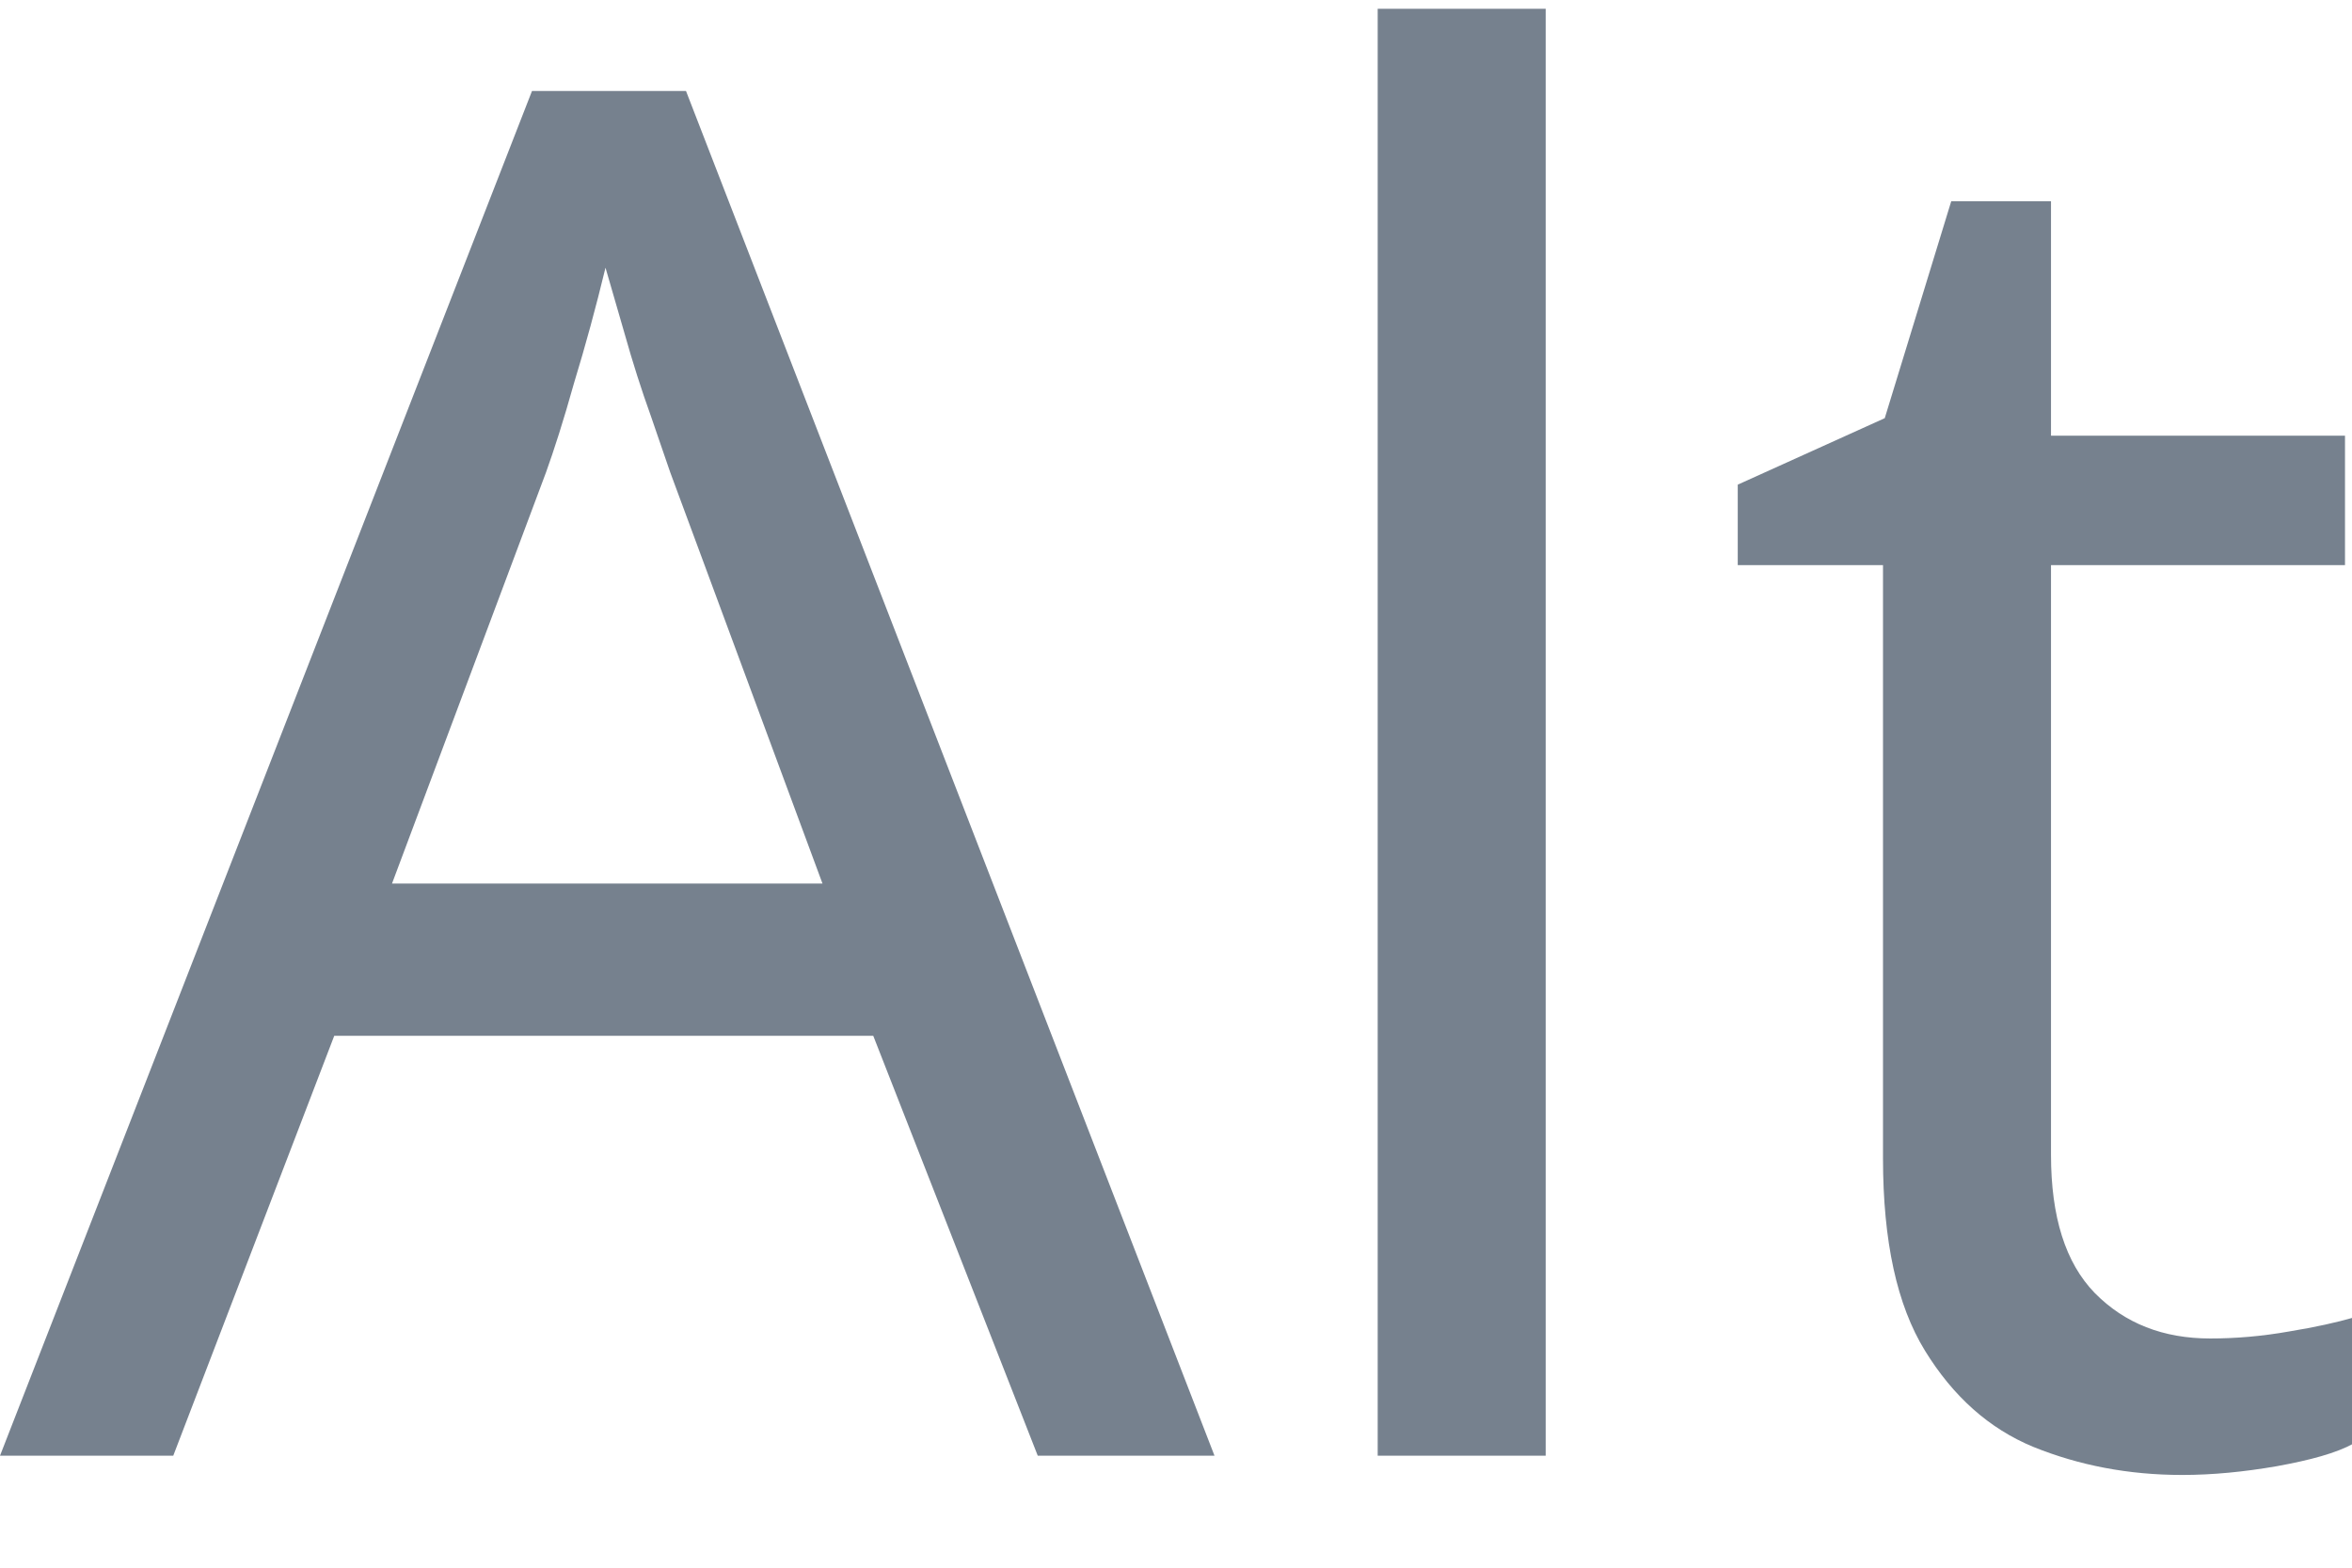
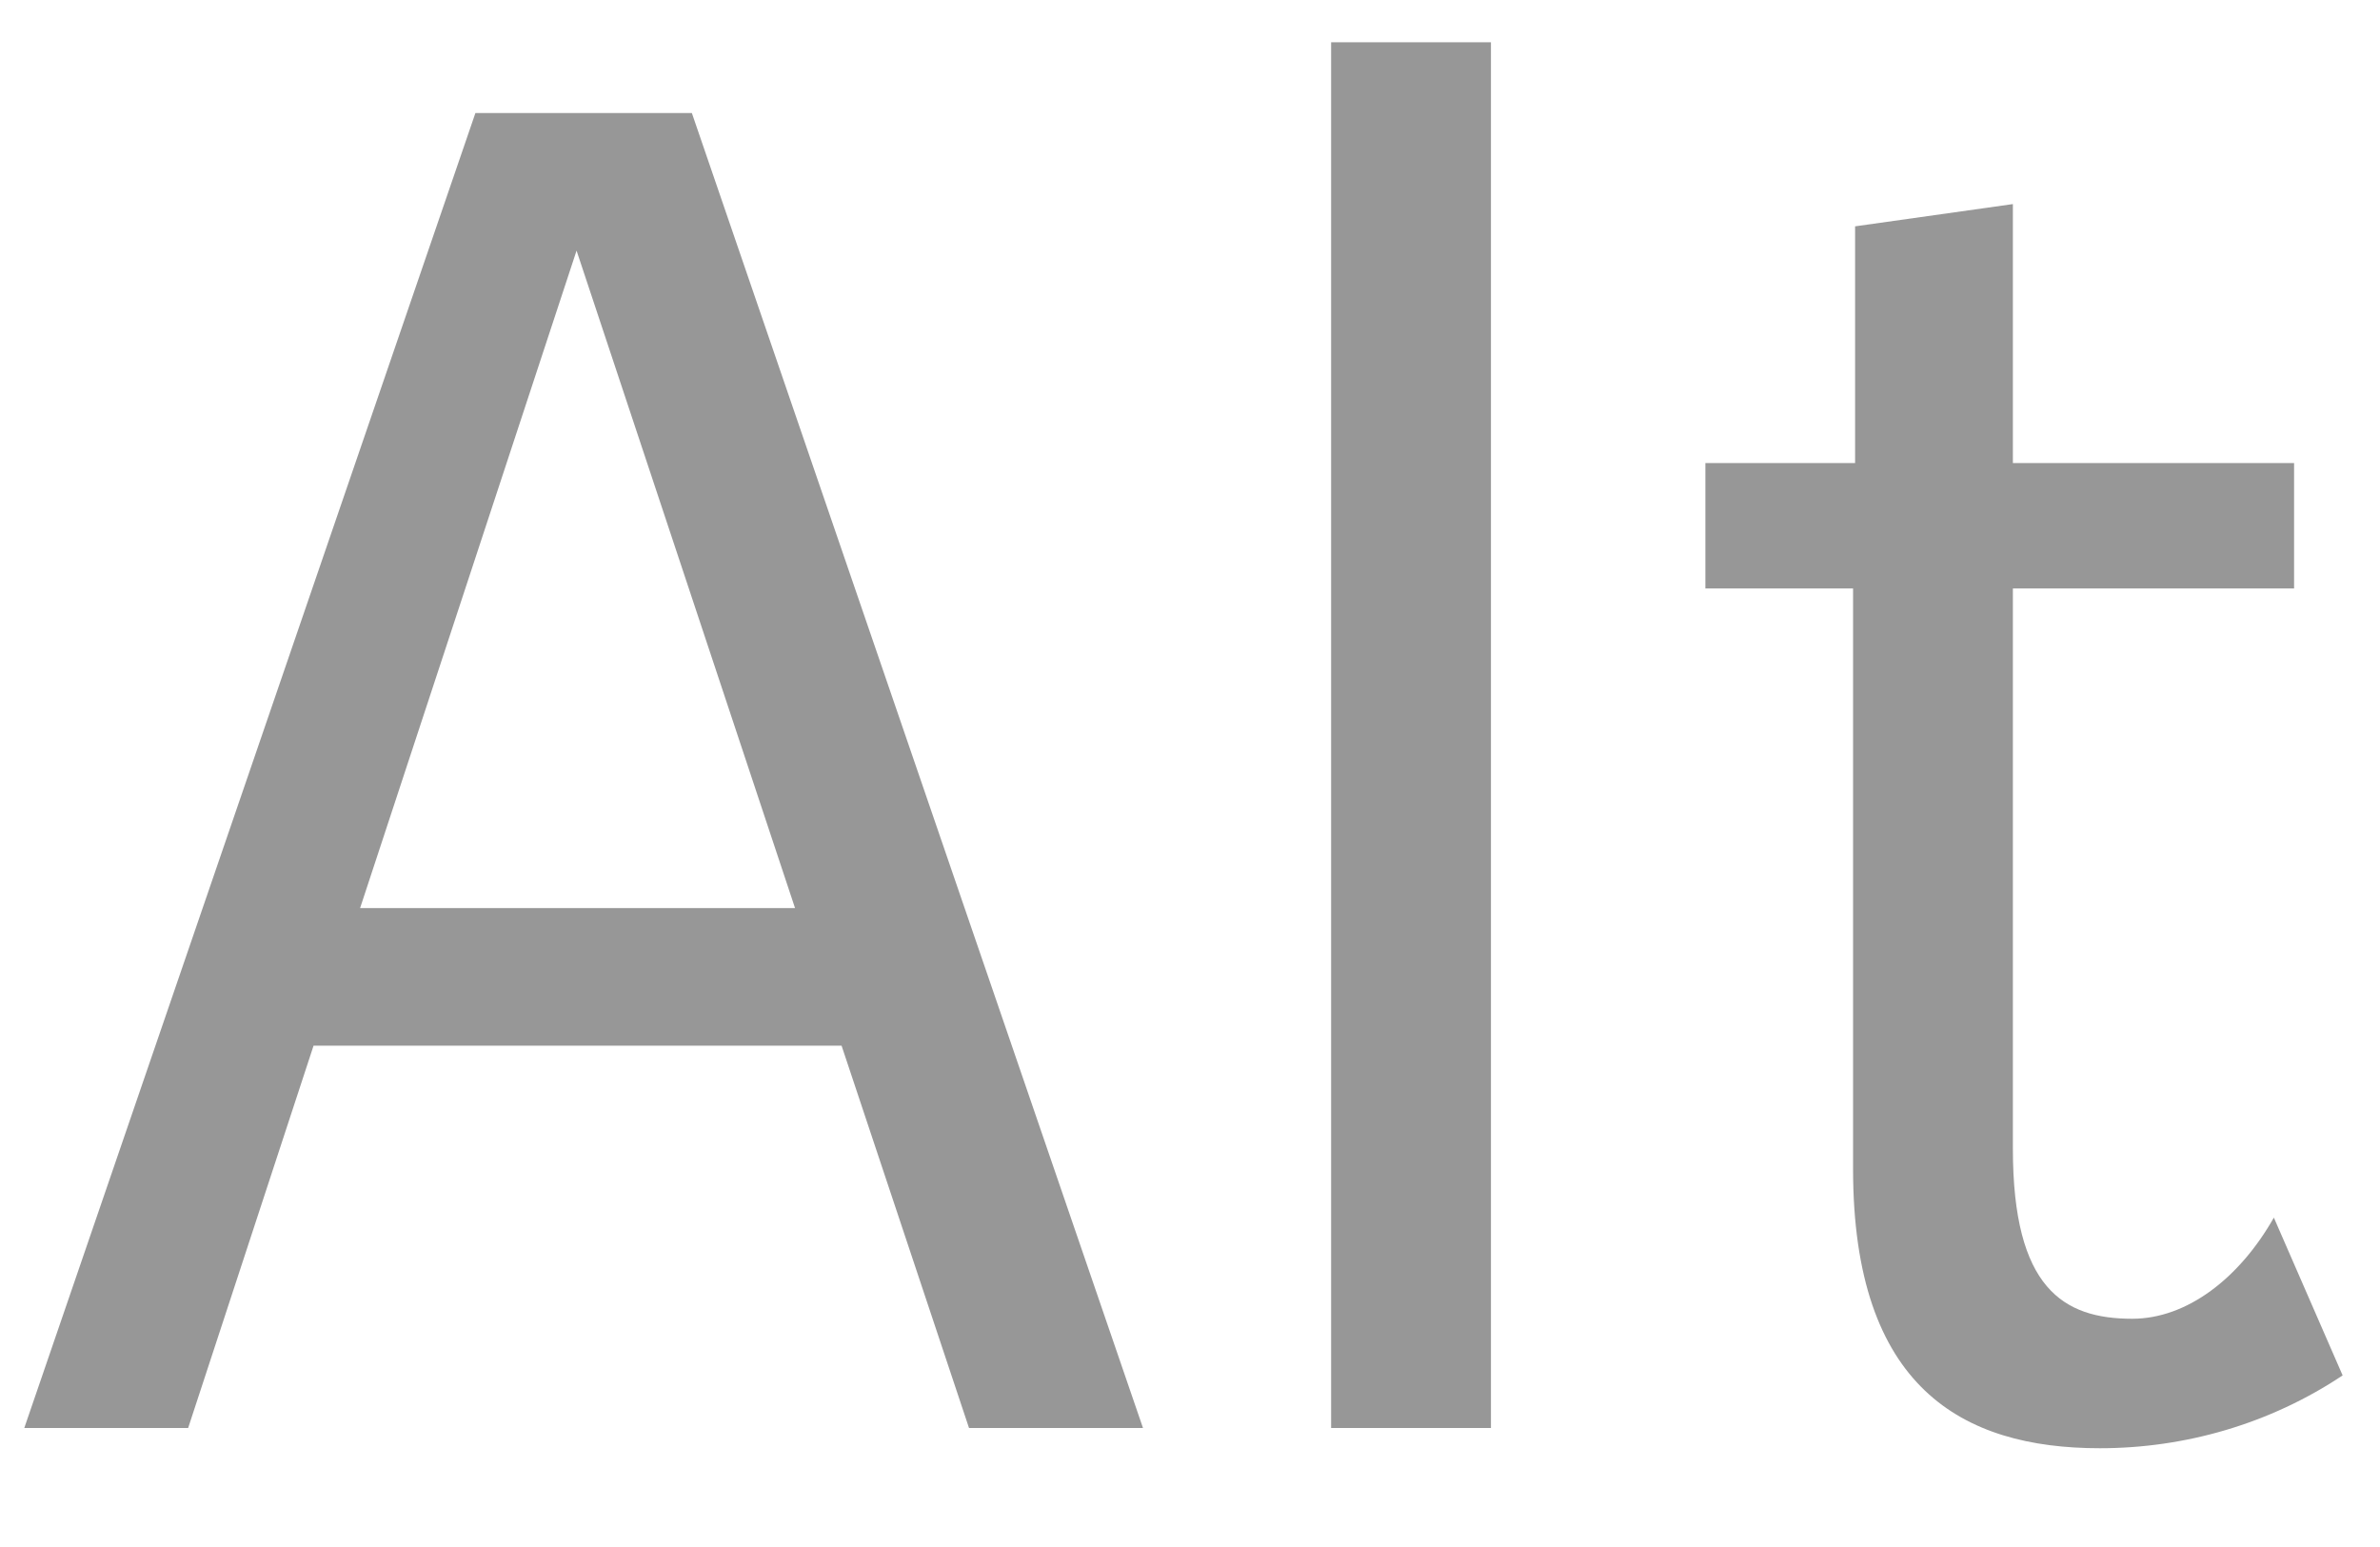
- <svg xmlns="http://www.w3.org/2000/svg" width="21px" height="14px" viewBox="0 0 21 14" version="1.1">
-   <g id="Dashboard" stroke="none" stroke-width="1" fill="none" fill-rule="evenodd" font-family="PlanGrotesquePro-Medium, Plan Grotesque Pro" font-size="17" font-weight="400">
-     <g id="Заболевание" transform="translate(-171, -813)" fill="#76818E">
-       <text id="text-copy">
-         <tspan x="171" y="826">Alt</tspan>
-       </text>
+ <svg xmlns="http://www.w3.org/2000/svg" width="20px" height="13px" viewBox="0 0 20 13" version="1.1">
+   <g id="Page-1" stroke="none" stroke-width="1" fill="none" fill-rule="evenodd">
+     <g id="Artboard" transform="translate(-329, -334)" fill="#979797" fill-rule="nonzero">
+       <path d="M337.143,346 L336.072,342.787 L331.635,342.787 L330.581,346 L329.204,346 L332.995,334.95 L334.814,334.95 L338.605,346 L337.143,346 Z M333.845,336.106 L332.026,341.631 L335.681,341.631 L333.845,336.106 Z M341.529,334.355 L341.529,346 L340.186,346 L340.186,334.355 L341.529,334.355 Z M345.915,338.945 L345.915,343.654 C345.915,344.827 346.34,345.082 346.918,345.082 C347.377,345.082 347.819,344.742 348.108,344.232 L348.686,345.558 C348.074,345.966 347.36,346.17 346.646,346.17 C345.49,346.17 344.572,345.66 344.572,343.824 L344.572,338.945 L343.331,338.945 L343.331,337.891 L344.589,337.891 L344.589,335.902 L345.915,335.715 L345.915,337.891 L348.278,337.891 L348.278,338.945 L345.915,338.945 Z" id="Alt" />
    </g>
  </g>
</svg>
